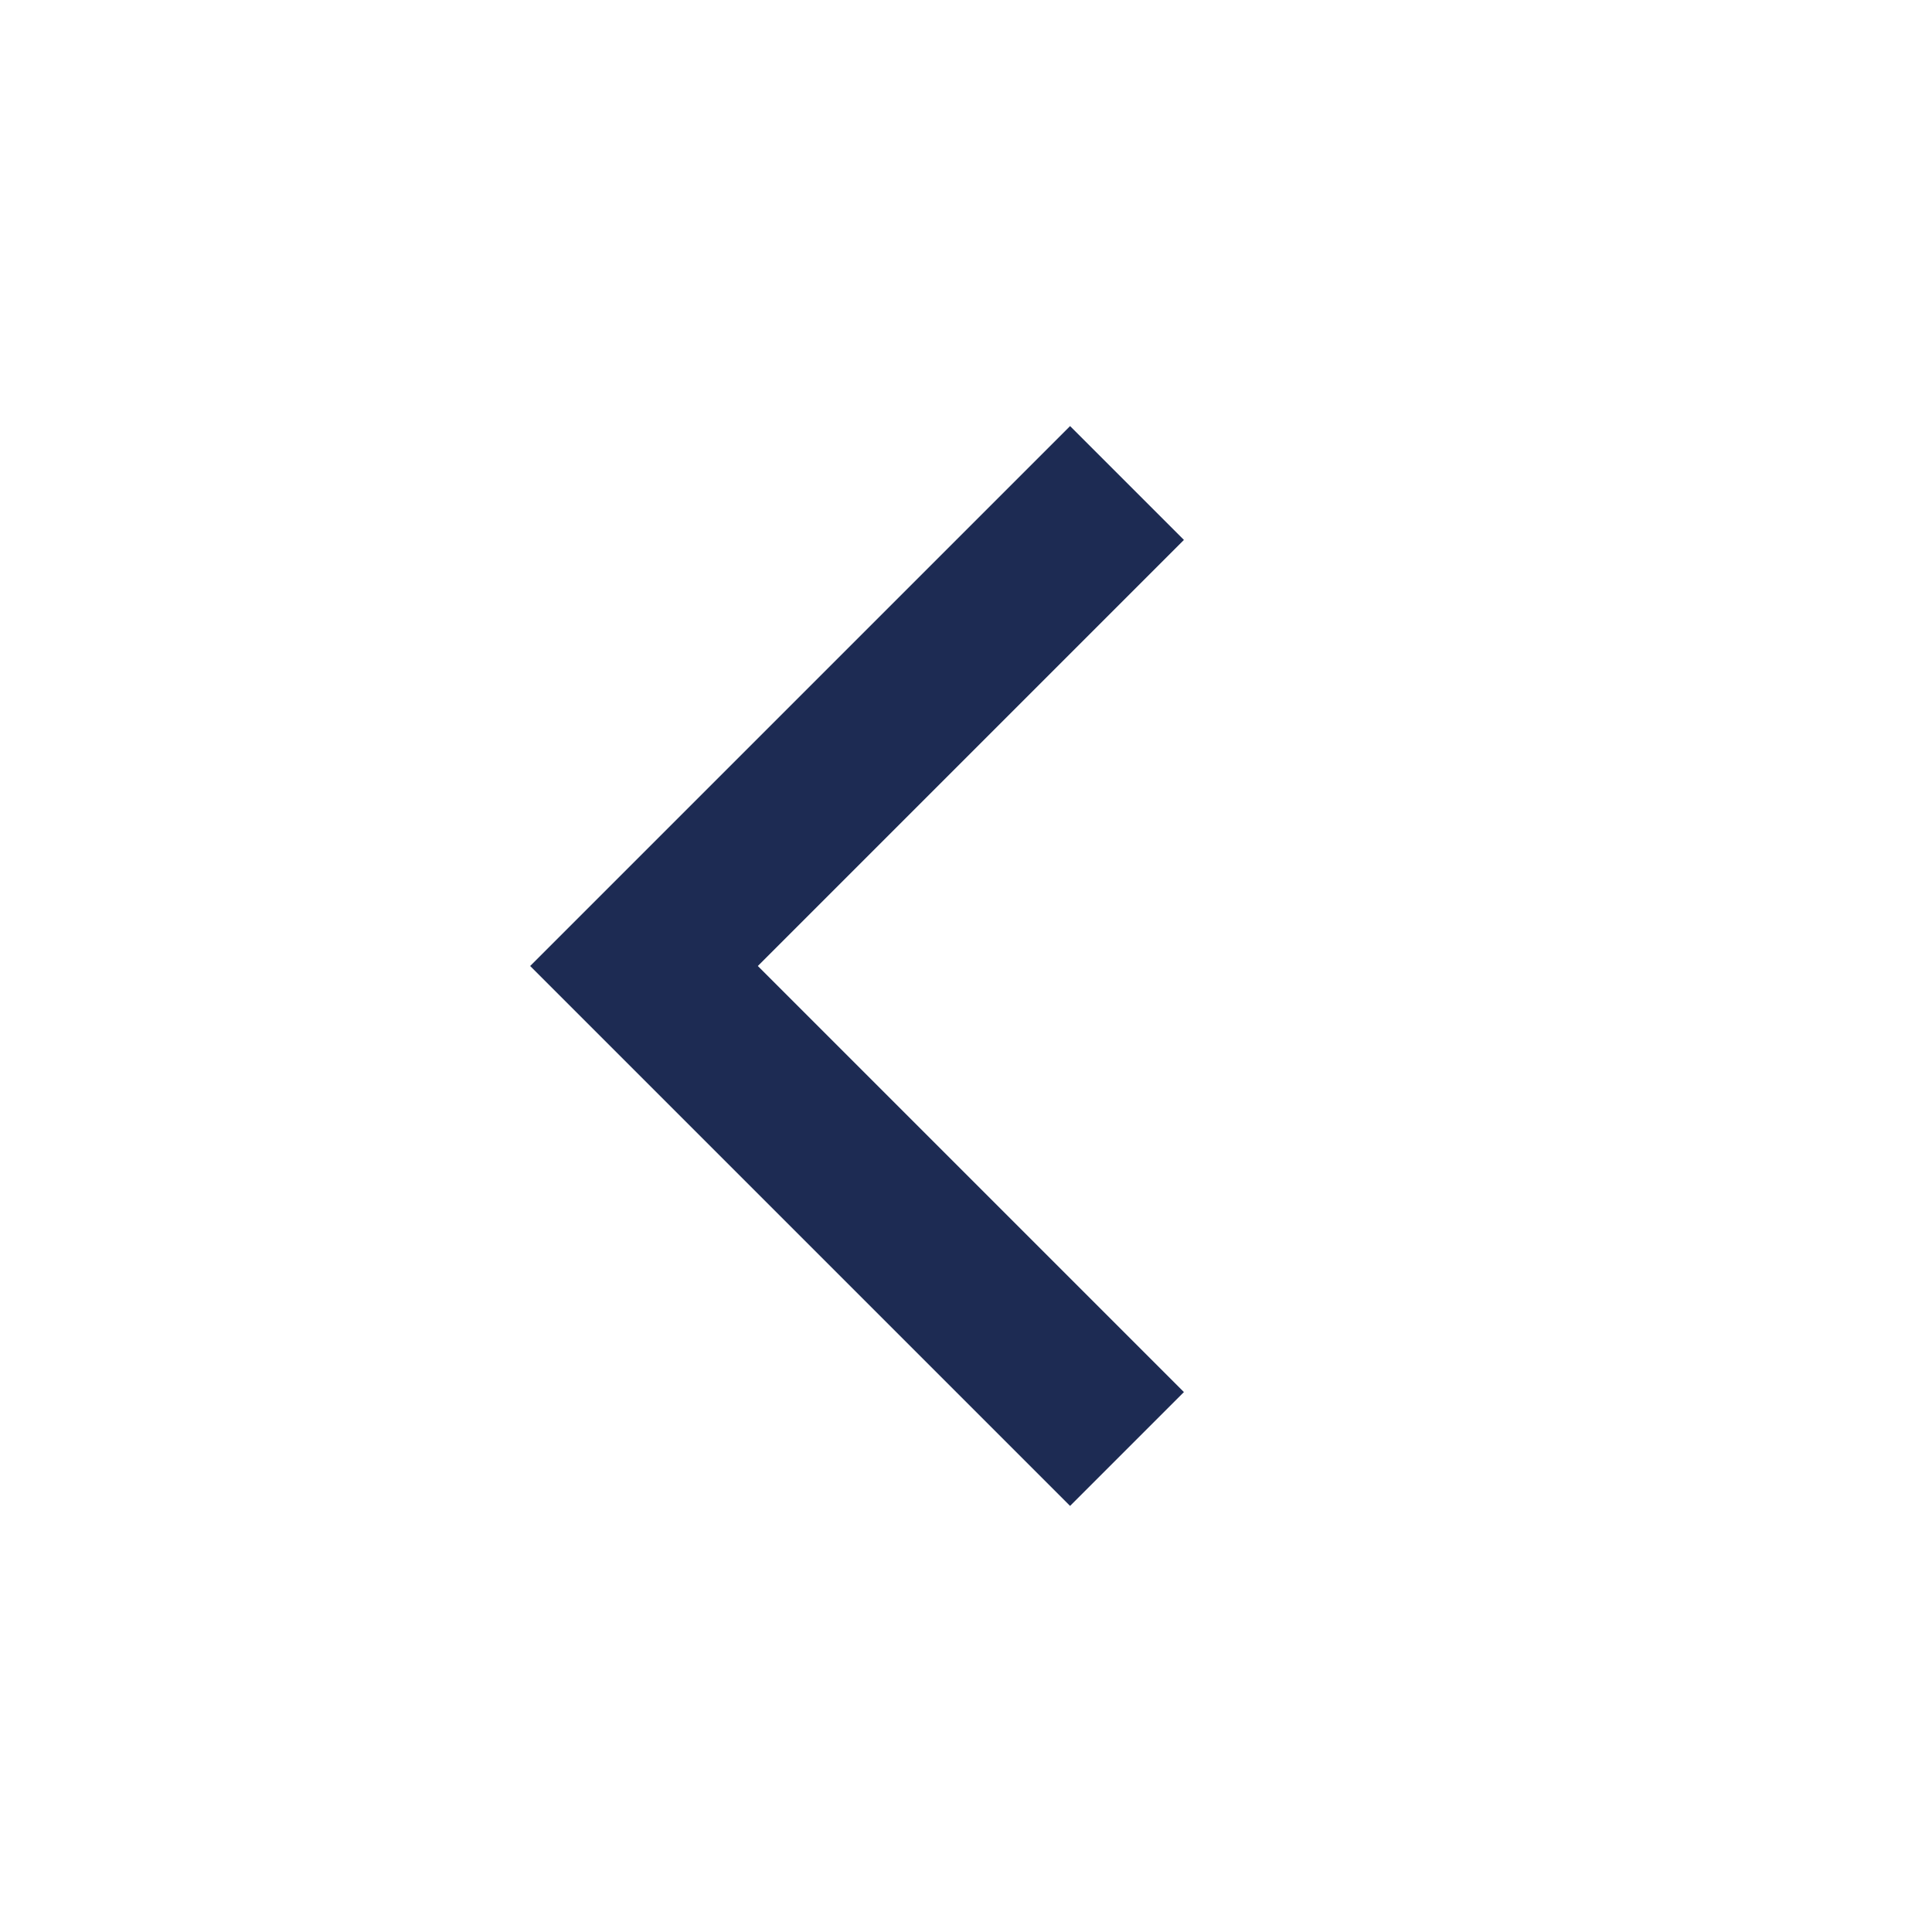
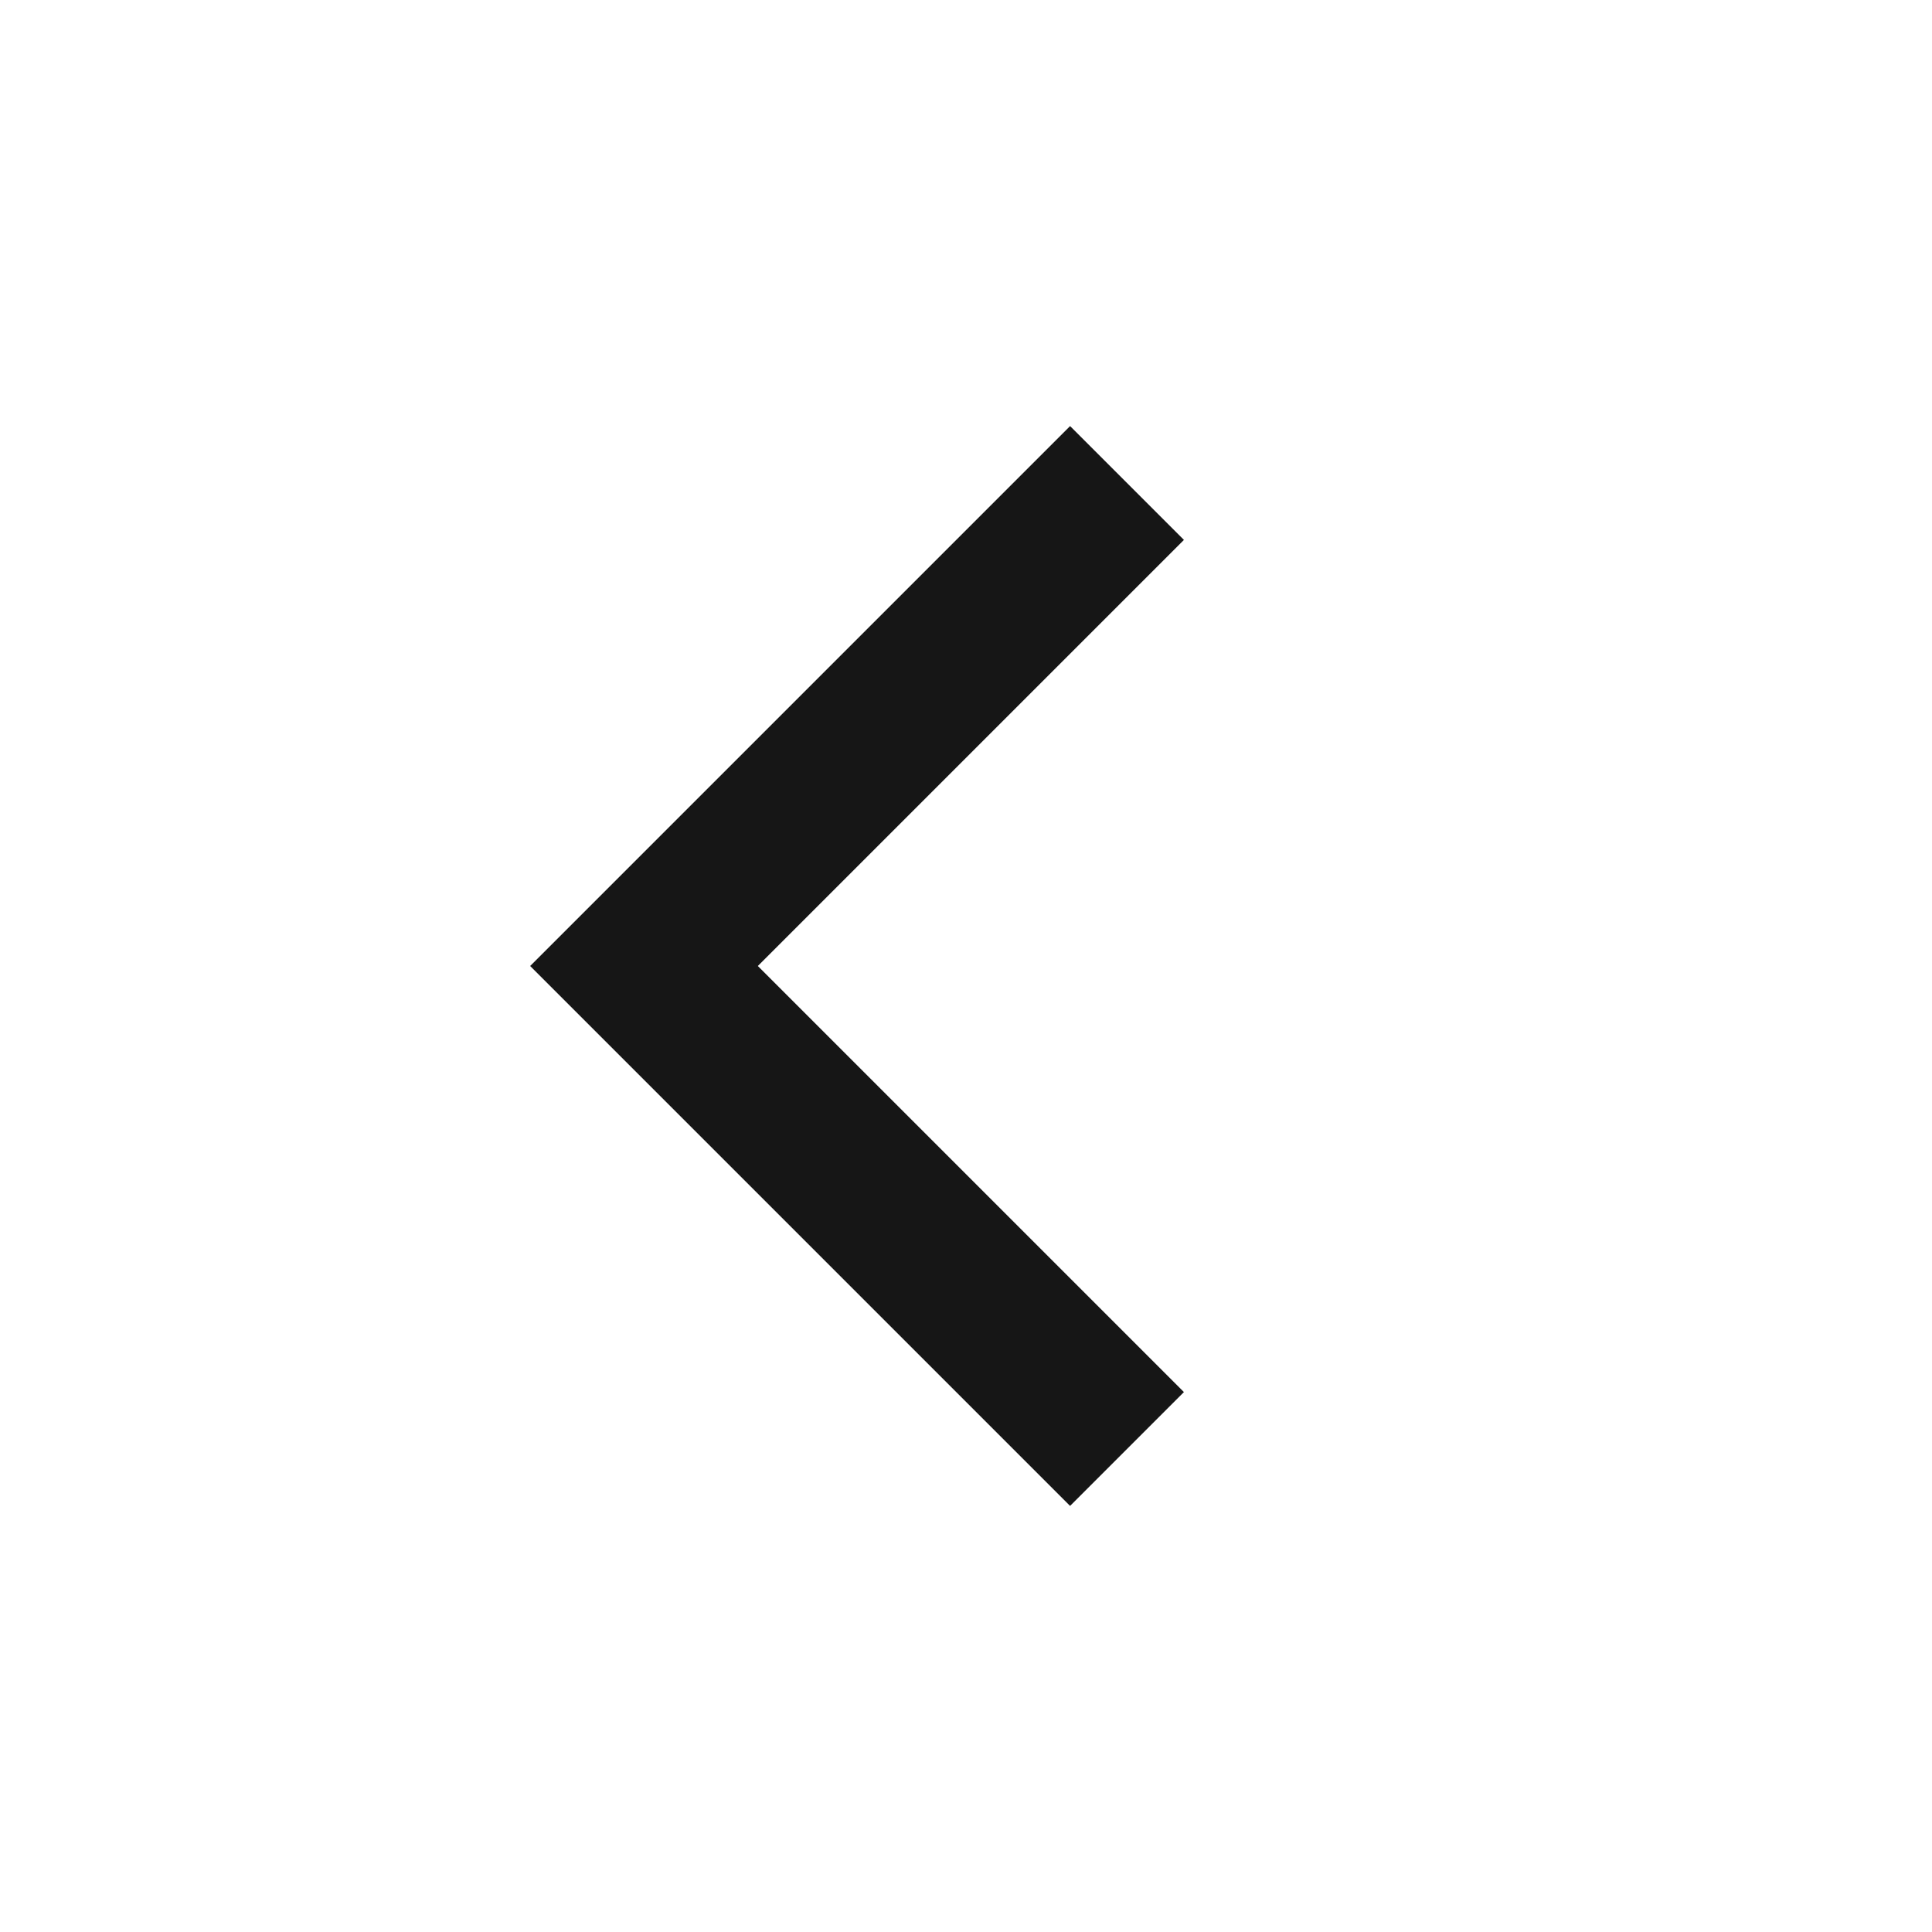
<svg xmlns="http://www.w3.org/2000/svg" width="24" height="24" viewBox="0 0 24 24">
-   <clipPath id="box">
-     <rect x="5" y="5" width="14" height="14" />
-   </clipPath>
-   <g clip-path="url(#box)">
-     <path transform="translate(5 5) scale(1)" d="M9 1L3 7L9 13" fill="none" stroke="#1d2b53" stroke-width="2" vector-effect="non-scaling-stroke" />
+   <g transform="translate(5 5) scale(1)">
+     <path d="M9 1L3 7L9 13" fill="none" stroke="#161616" stroke-width="2" />
  </g>
</svg>
